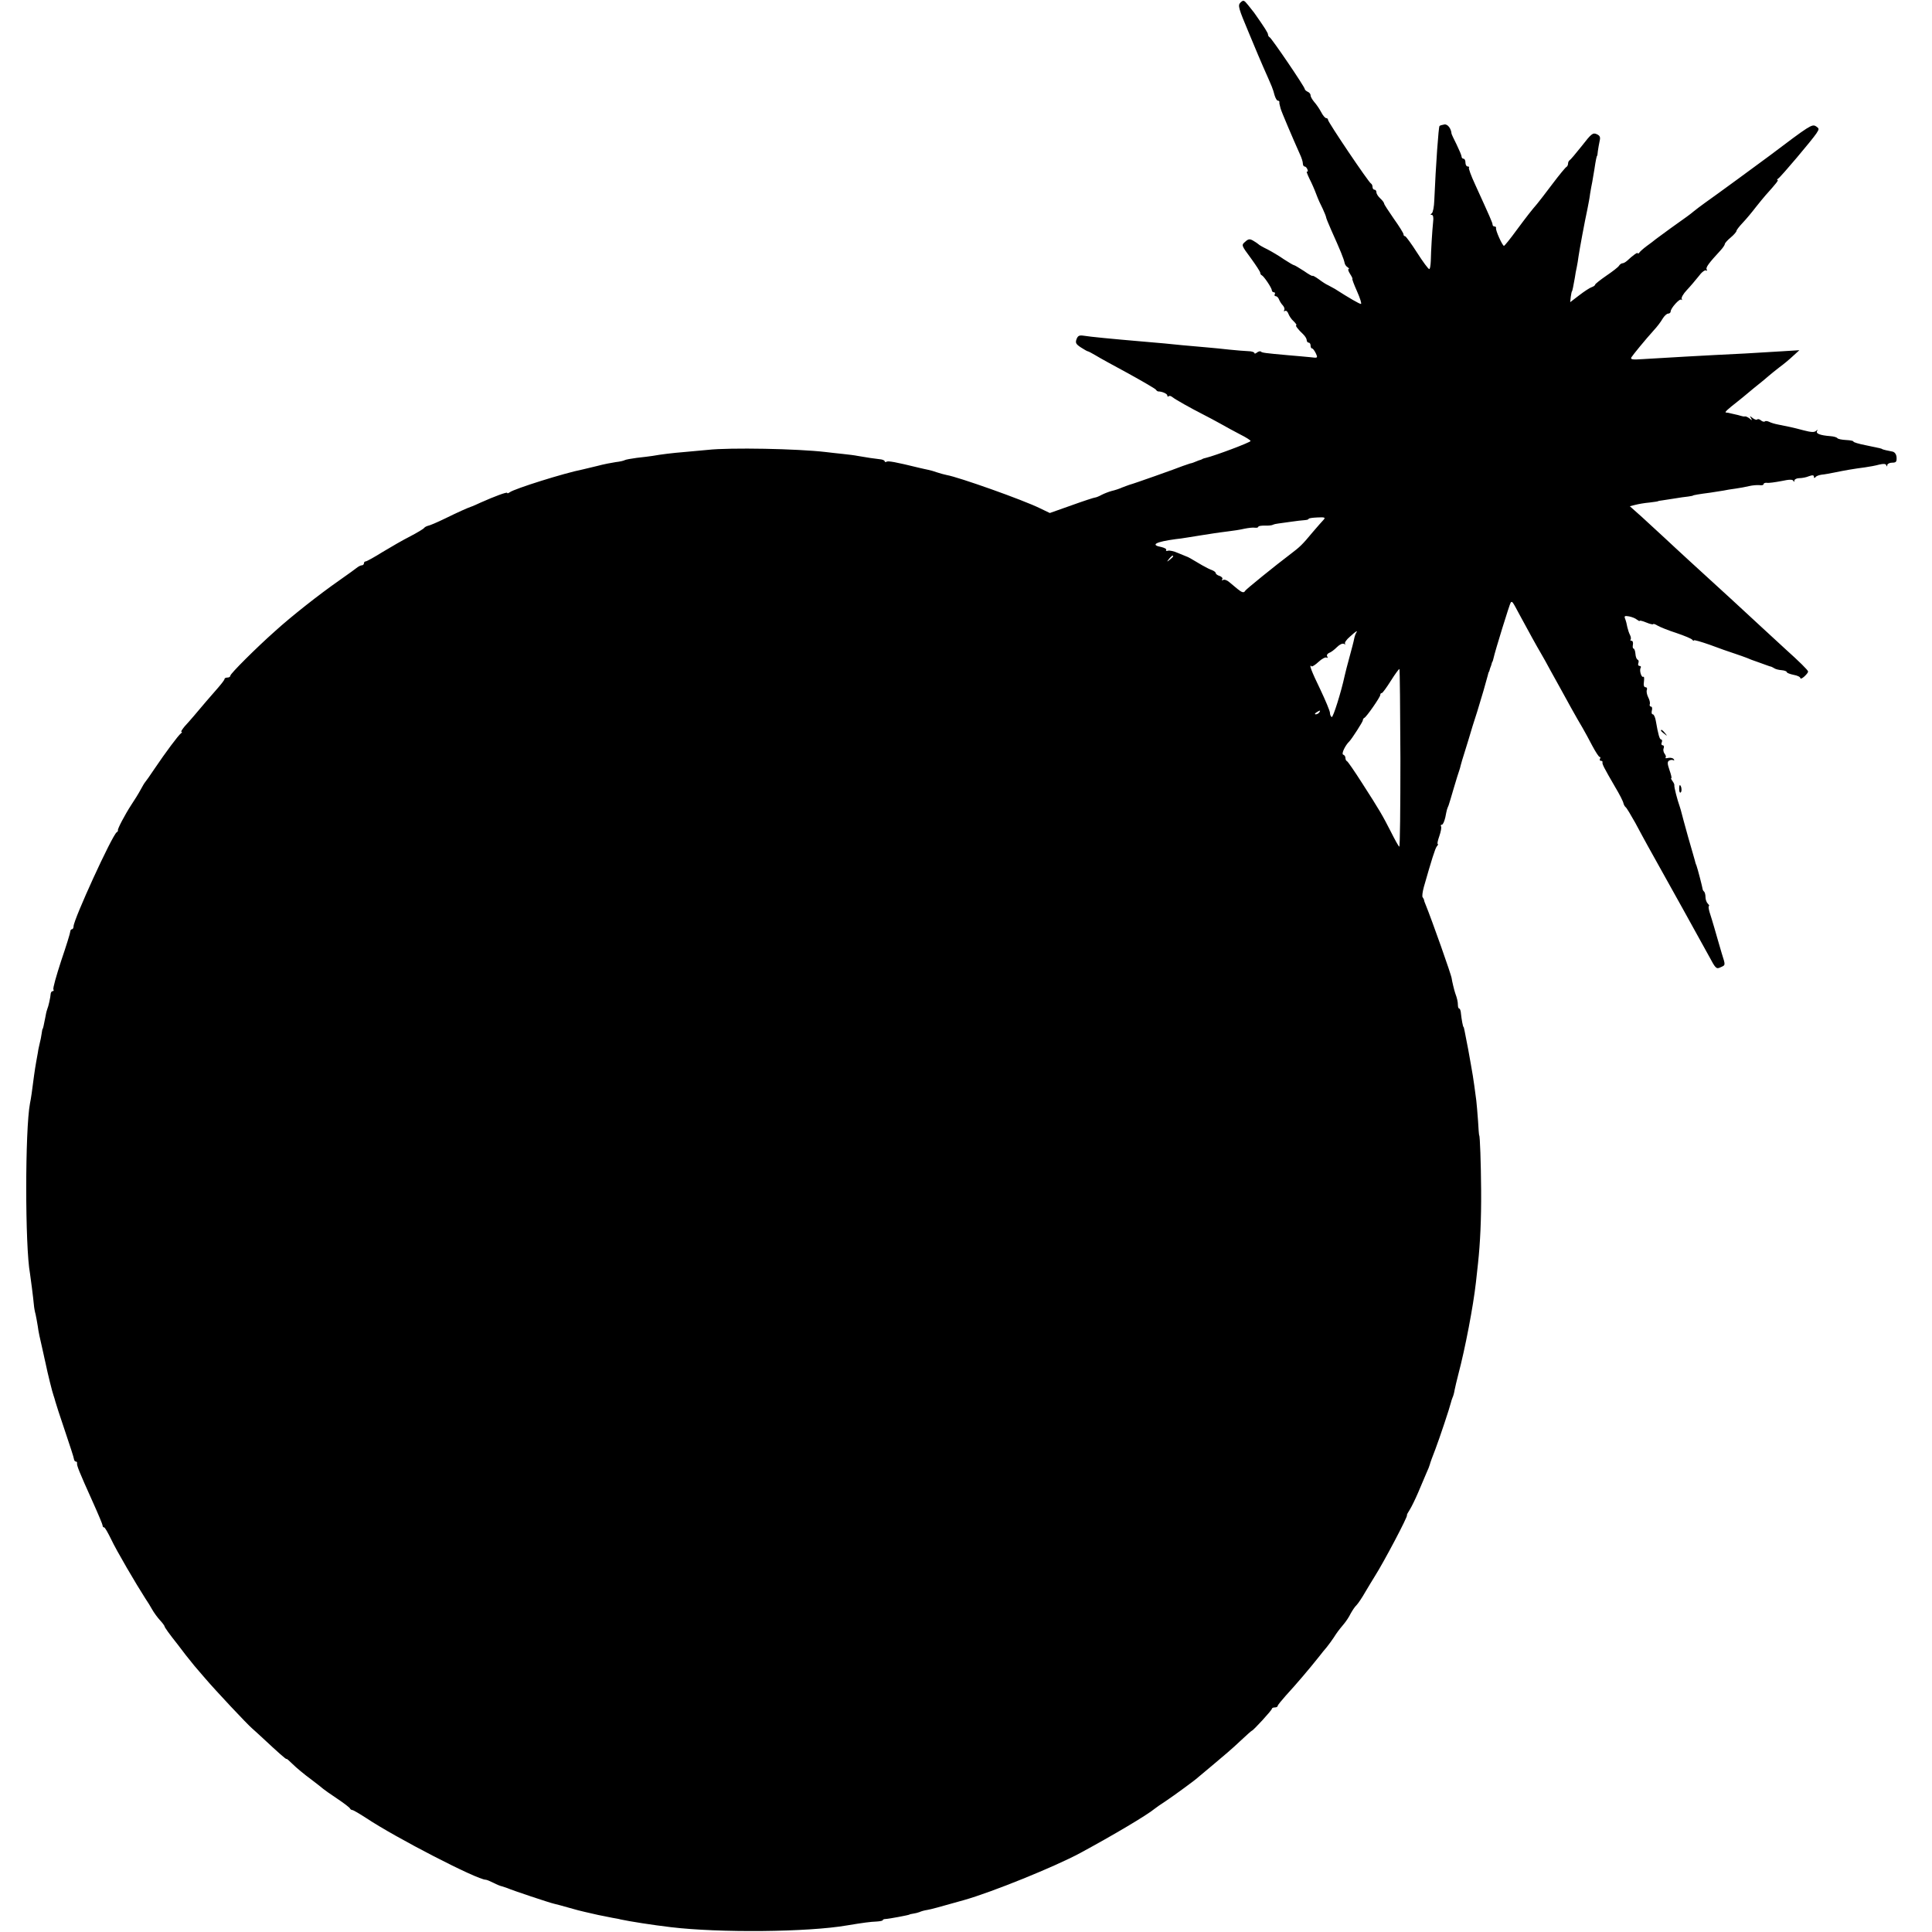
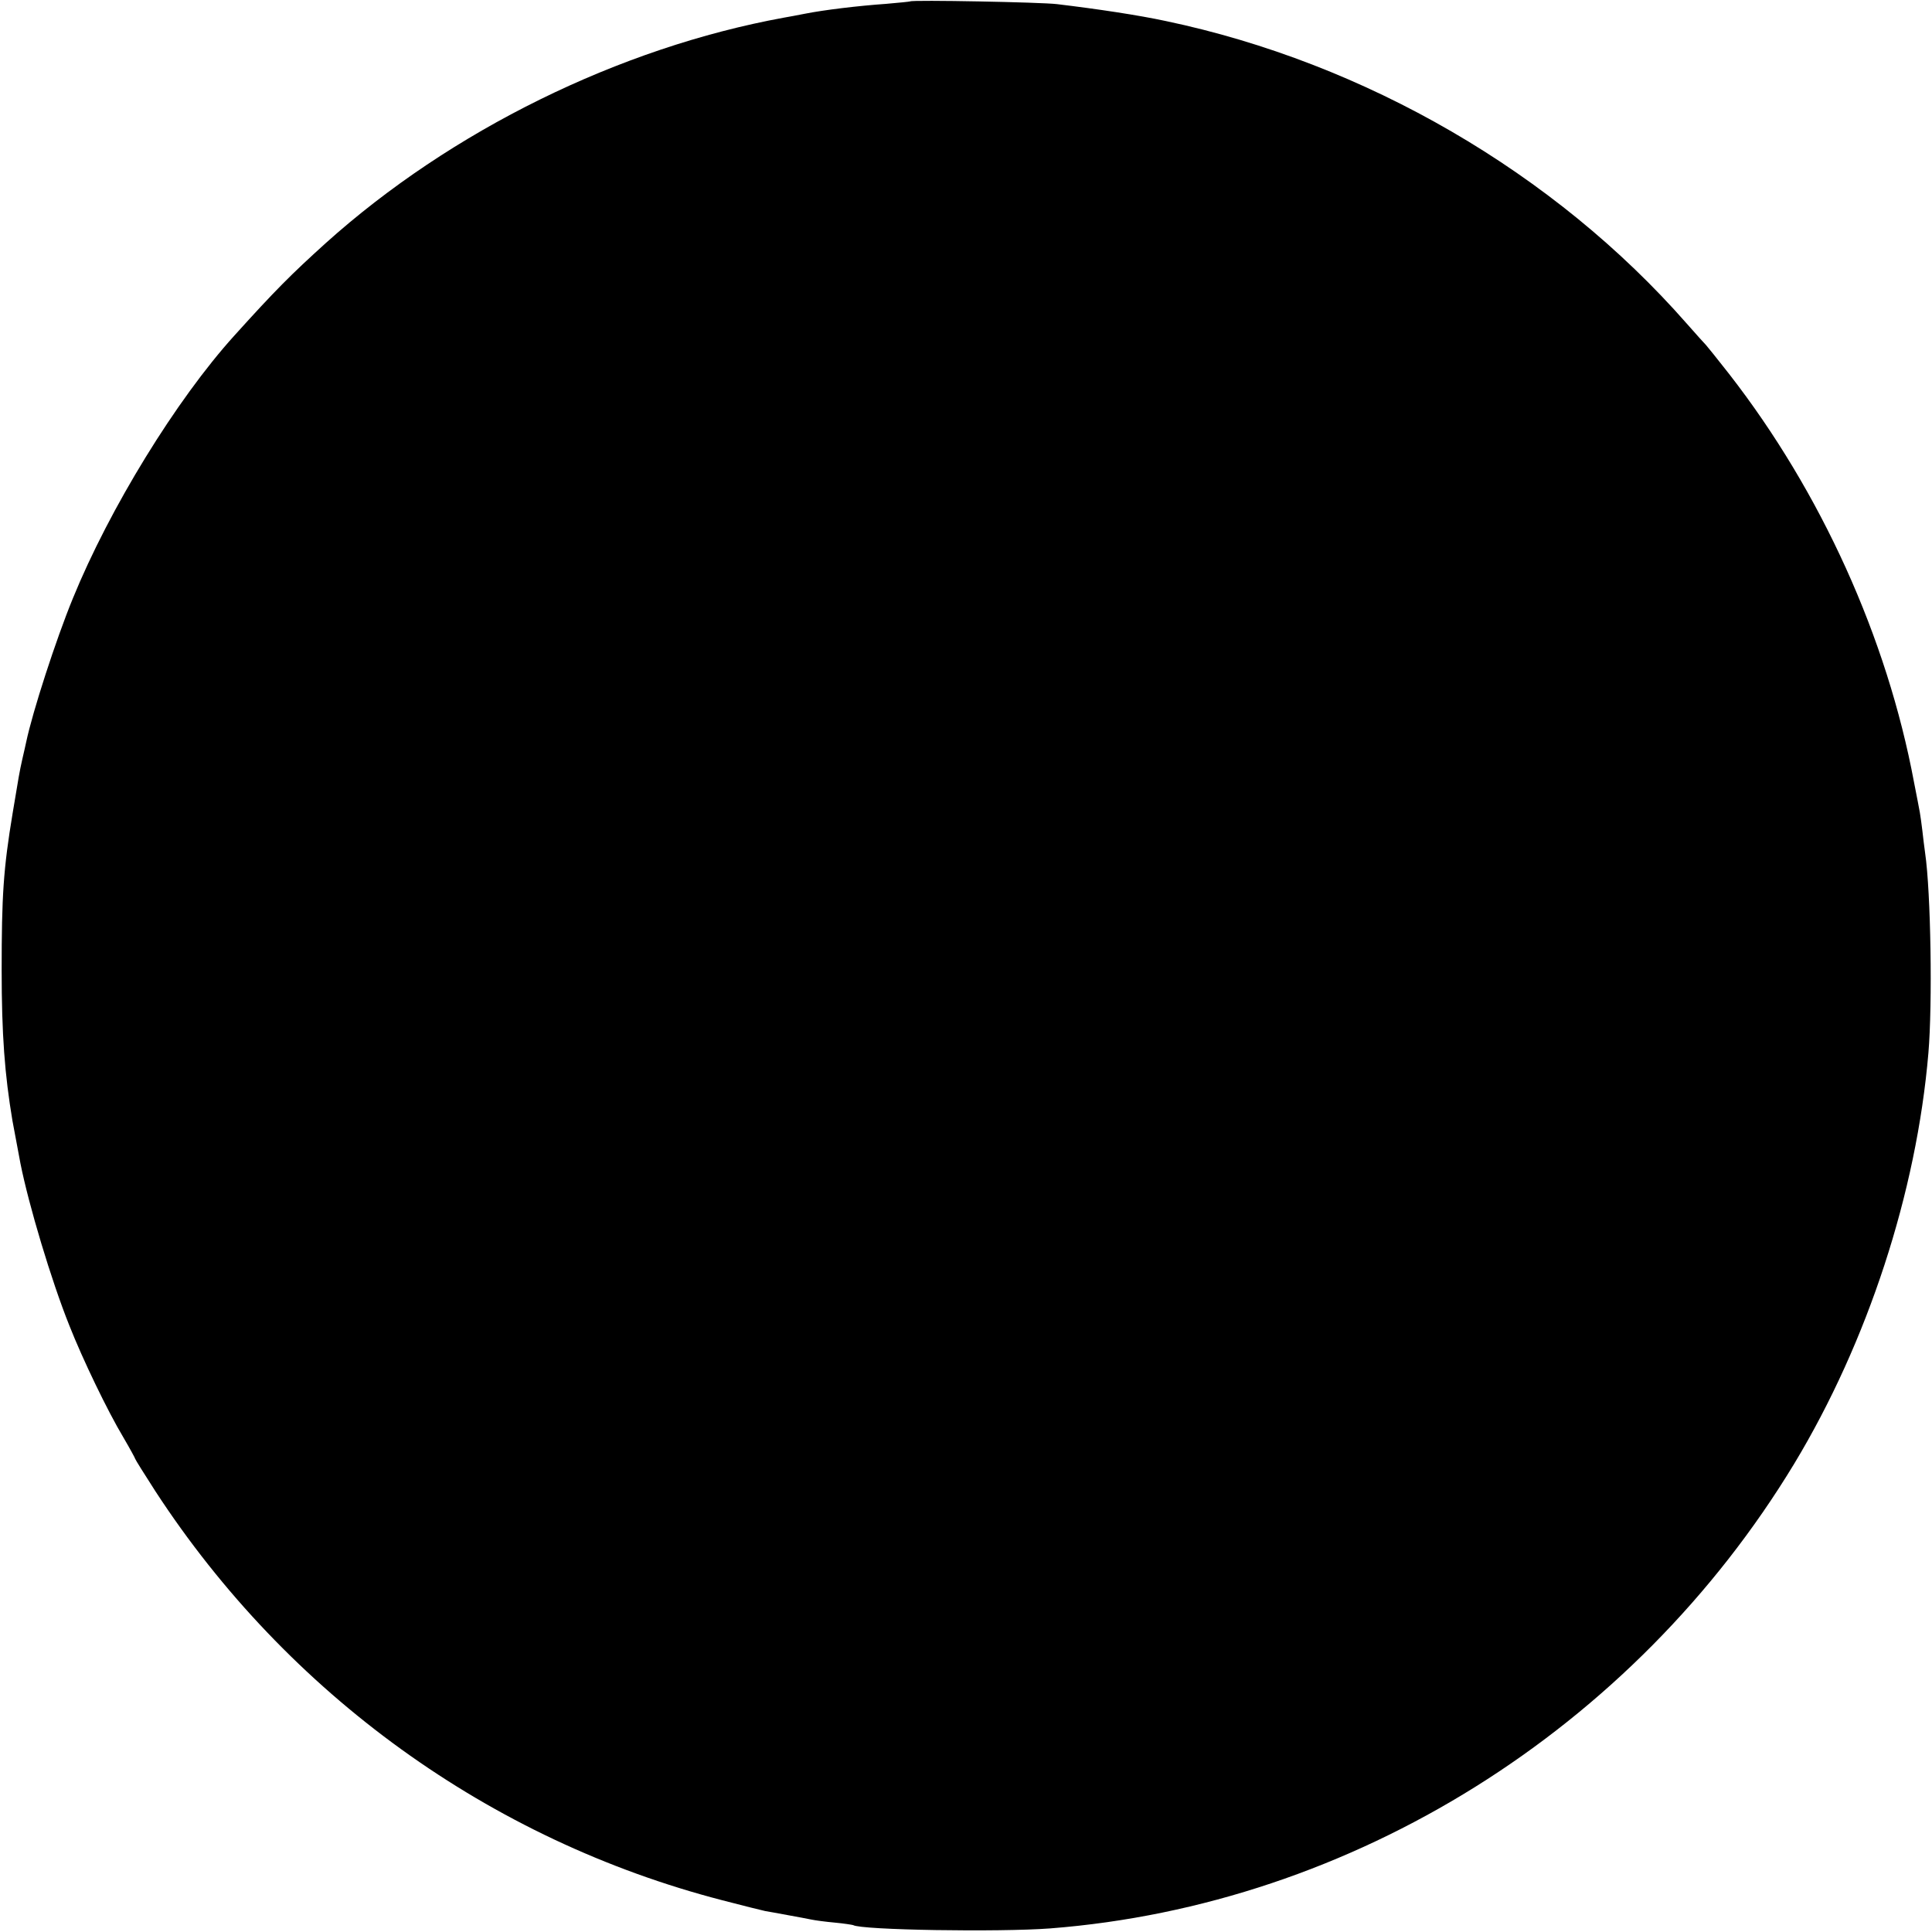
- <svg xmlns="http://www.w3.org/2000/svg" version="1.0" width="998pt" height="998pt" viewBox="0 0 998 998" preserveAspectRatio="xMidYMid meet">
-   <g transform="translate(0,998) scale(0.1,-0.1)" fill="#000000" stroke="none">
-     <path d="M6408 9967 c-15 -15 -11 -28 44 -159 33 -79 65 -156 73 -173 50 -113 49 -110 59 -147 5 -16 12 -28 17 -28 5 0 8 -3 8 -7 -1 -5 0 -10 1 -13 1 -3 3 -12 5 -20 3 -14 66 -161 100 -237 8 -17 15 -38 15 -47 0 -9 4 -16 9 -16 5 0 12 -7 15 -16 3 -8 2 -13 -3 -10 -4 3 2 -14 13 -37 12 -23 28 -60 36 -82 8 -22 23 -55 33 -74 9 -20 17 -39 17 -43 0 -4 12 -33 26 -65 48 -107 65 -148 70 -172 1 -8 9 -18 16 -22 7 -5 9 -9 4 -9 -4 0 -1 -11 8 -25 9 -14 14 -25 12 -25 -3 0 8 -29 24 -65 16 -36 25 -65 20 -65 -8 0 -60 30 -135 78 -11 6 -27 15 -35 19 -8 3 -30 17 -47 30 -18 13 -33 21 -33 18 0 -3 -20 8 -44 25 -25 16 -48 30 -51 30 -4 0 -27 14 -52 30 -24 17 -63 40 -86 52 -23 11 -44 23 -47 27 -3 3 -15 11 -27 18 -17 10 -25 9 -41 -6 -20 -17 -20 -18 29 -84 27 -37 49 -71 49 -76 0 -5 3 -11 8 -13 11 -5 52 -66 52 -78 0 -5 5 -10 11 -10 5 0 7 -4 4 -10 -3 -5 -1 -10 5 -10 6 0 14 -8 17 -17 4 -10 13 -24 20 -31 7 -8 10 -18 7 -24 -4 -6 -2 -8 4 -4 6 3 13 -3 17 -14 4 -11 16 -30 28 -40 11 -11 17 -20 13 -20 -7 0 9 -22 37 -48 9 -9 17 -22 17 -29 0 -7 5 -13 10 -13 6 0 10 -7 10 -15 0 -8 3 -15 8 -15 4 0 12 -11 19 -25 11 -25 11 -25 -30 -20 -23 2 -73 7 -112 10 -124 11 -136 13 -142 19 -3 3 -12 1 -20 -5 -7 -6 -13 -7 -13 -3 0 5 -15 10 -32 10 -18 1 -62 4 -98 8 -36 4 -85 9 -110 11 -124 11 -161 14 -225 21 -38 3 -90 8 -115 10 -152 13 -267 24 -303 30 -22 3 -29 0 -36 -18 -7 -19 -3 -26 23 -43 17 -11 33 -20 36 -20 3 0 21 -10 40 -21 19 -12 96 -54 170 -94 74 -41 138 -78 141 -83 3 -5 9 -9 12 -9 20 0 47 -12 47 -21 0 -6 3 -7 7 -4 3 4 12 2 20 -5 15 -12 95 -57 158 -89 22 -11 63 -33 90 -48 28 -16 74 -41 103 -56 28 -14 52 -29 52 -33 0 -7 -181 -75 -230 -87 -8 -2 -16 -4 -17 -5 -2 -2 -6 -3 -10 -5 -5 -1 -16 -5 -25 -9 -9 -4 -22 -9 -30 -10 -7 -2 -24 -8 -38 -13 -29 -12 -260 -94 -275 -97 -5 -2 -23 -8 -38 -14 -15 -7 -40 -15 -54 -18 -15 -4 -38 -13 -52 -20 -14 -8 -30 -14 -34 -14 -5 0 -60 -18 -121 -40 l-113 -40 -50 24 c-89 44 -423 162 -482 172 -14 3 -37 9 -51 14 -14 5 -34 11 -45 13 -11 2 -31 7 -45 10 -126 31 -162 37 -170 32 -6 -3 -10 -2 -10 2 0 5 -12 10 -27 11 -27 3 -62 8 -113 17 -14 3 -47 7 -75 10 -27 3 -68 7 -90 10 -145 17 -493 24 -610 11 -33 -3 -87 -8 -120 -11 -62 -5 -119 -12 -164 -20 -14 -2 -51 -7 -81 -10 -30 -4 -58 -9 -63 -12 -5 -3 -26 -8 -46 -10 -20 -3 -63 -11 -96 -20 -33 -8 -67 -16 -75 -18 -93 -18 -354 -100 -377 -118 -7 -5 -13 -7 -13 -3 0 6 -63 -17 -137 -50 -21 -10 -40 -18 -43 -19 -24 -8 -77 -32 -140 -63 -41 -20 -81 -37 -89 -38 -8 -2 -17 -7 -20 -11 -3 -5 -35 -24 -71 -43 -36 -18 -100 -55 -143 -81 -43 -27 -83 -49 -88 -49 -5 0 -9 -4 -9 -10 0 -5 -5 -10 -10 -10 -6 0 -16 -5 -23 -10 -7 -6 -50 -37 -97 -70 -99 -69 -243 -182 -330 -261 -98 -87 -230 -219 -230 -229 0 -6 -7 -10 -15 -10 -8 0 -15 -3 -15 -7 0 -5 -15 -24 -33 -45 -32 -36 -86 -99 -127 -148 -12 -14 -32 -37 -46 -52 -13 -16 -21 -28 -17 -28 5 0 3 -4 -2 -8 -13 -9 -80 -99 -136 -182 -24 -36 -46 -67 -49 -70 -3 -3 -14 -21 -24 -40 -10 -19 -32 -54 -48 -78 -32 -49 -72 -125 -69 -131 2 -2 -1 -7 -6 -10 -24 -16 -223 -451 -223 -486 0 -8 -4 -15 -8 -15 -5 0 -9 -6 -9 -12 0 -7 -21 -75 -47 -151 -25 -77 -44 -143 -40 -148 3 -5 1 -9 -4 -9 -5 0 -9 -6 -10 -12 -1 -20 -13 -71 -17 -78 -2 -4 -7 -22 -10 -41 -9 -47 -13 -64 -15 -64 -1 0 -3 -11 -5 -25 -2 -14 -6 -36 -10 -50 -3 -14 -8 -34 -9 -45 -2 -11 -6 -33 -9 -50 -3 -16 -8 -48 -11 -70 -10 -79 -16 -121 -21 -144 -26 -136 -26 -741 0 -880 3 -19 17 -126 20 -161 1 -14 5 -36 9 -50 3 -14 8 -41 11 -60 4 -31 9 -53 30 -145 2 -11 7 -31 10 -45 10 -50 36 -155 42 -170 3 -8 7 -22 9 -30 2 -9 24 -76 49 -150 25 -74 47 -141 47 -147 1 -7 5 -13 10 -13 4 0 7 -3 6 -8 -2 -12 9 -40 81 -200 28 -62 51 -117 51 -122 0 -6 3 -10 8 -10 4 0 20 -28 37 -63 25 -54 128 -230 177 -306 10 -14 25 -39 34 -55 9 -16 27 -41 40 -55 13 -14 24 -29 24 -32 0 -5 25 -40 68 -94 4 -5 23 -30 42 -55 19 -24 40 -50 45 -56 6 -7 30 -35 55 -64 53 -62 217 -237 243 -259 10 -9 36 -32 56 -51 77 -72 121 -111 121 -106 0 3 15 -10 32 -27 18 -18 60 -53 93 -77 33 -25 62 -48 65 -51 3 -3 34 -25 70 -49 36 -24 66 -47 68 -52 2 -4 7 -8 12 -8 5 0 37 -19 71 -41 153 -102 574 -319 618 -319 5 0 22 -7 40 -16 17 -9 37 -17 44 -18 7 -2 19 -6 27 -9 30 -13 219 -76 242 -81 12 -3 48 -12 78 -21 30 -9 66 -18 80 -21 14 -3 45 -10 70 -16 25 -5 59 -12 75 -15 17 -3 35 -6 40 -8 46 -10 166 -29 260 -40 250 -30 708 -26 910 9 84 14 123 19 152 20 18 1 33 4 33 7 0 3 6 6 13 6 21 1 120 20 125 23 1 2 10 3 20 5 9 1 24 5 32 8 8 4 26 9 40 11 23 4 51 12 190 51 145 41 468 172 600 243 170 92 344 195 385 229 6 5 30 22 55 38 45 30 161 115 170 125 3 3 39 33 80 67 41 34 102 86 134 117 33 31 61 56 63 56 6 0 103 105 103 113 0 4 7 7 15 7 8 0 15 3 15 8 0 4 19 27 41 52 57 62 124 141 174 204 11 14 28 36 39 48 10 13 26 34 35 48 18 28 23 35 52 70 12 14 28 38 36 55 9 16 22 36 30 43 8 8 29 39 46 69 18 30 40 67 49 81 47 74 171 309 166 315 -2 2 5 14 14 28 9 14 29 55 44 90 15 35 34 80 42 99 9 19 17 40 18 45 1 6 14 42 29 80 23 61 73 211 80 240 1 6 5 17 8 25 4 8 9 26 11 40 3 14 11 50 19 80 36 136 77 351 91 475 3 28 8 73 11 100 11 103 17 225 16 375 -1 140 -6 285 -10 285 -1 0 -4 34 -6 75 -3 41 -7 89 -9 105 -17 130 -17 125 -42 265 -19 98 -22 115 -24 115 -3 0 -10 39 -13 67 -1 16 -5 28 -9 28 -4 0 -7 8 -7 18 0 17 -4 35 -14 62 -5 14 -17 65 -18 75 0 14 -103 304 -134 380 -5 11 -9 23 -9 27 -1 3 -4 9 -7 13 -4 3 -1 27 6 53 40 140 58 198 67 210 6 6 8 12 5 12 -4 0 0 18 8 41 8 23 12 45 9 50 -3 5 -1 9 4 9 6 0 13 17 18 38 8 41 8 41 17 62 3 8 15 49 27 90 12 41 25 82 28 90 3 8 6 20 7 25 1 6 12 42 24 80 12 39 24 77 26 85 2 8 18 60 36 115 27 88 40 133 54 185 2 8 4 16 5 18 2 1 4 7 5 12 1 6 4 12 5 15 1 3 4 10 5 15 1 6 3 11 5 13 1 1 3 9 5 17 7 34 84 283 89 288 8 7 8 7 48 -68 46 -85 86 -158 108 -195 10 -16 32 -57 50 -90 18 -33 41 -74 51 -92 10 -18 35 -63 55 -100 21 -37 47 -84 59 -103 11 -19 34 -61 50 -92 17 -32 34 -58 38 -58 5 0 5 -4 2 -10 -3 -5 -1 -10 4 -10 6 0 10 -3 9 -7 -3 -9 7 -28 65 -128 23 -38 42 -76 43 -84 2 -8 7 -17 11 -20 5 -3 27 -40 50 -81 22 -41 51 -95 65 -120 92 -164 287 -516 317 -571 33 -62 37 -66 58 -56 27 12 27 9 7 72 -8 28 -17 57 -19 65 -6 21 -31 109 -44 148 -5 17 -7 32 -3 32 3 0 1 5 -6 12 -7 7 -12 22 -12 33 0 12 -3 25 -7 29 -5 4 -8 11 -8 14 -1 9 -25 103 -32 122 -4 8 -7 20 -8 25 -2 6 -17 61 -35 122 -17 62 -33 119 -34 125 -2 7 -5 20 -8 28 -14 39 -31 106 -29 114 1 4 -4 14 -10 22 -6 8 -9 14 -6 14 4 0 -1 19 -9 42 -11 32 -12 43 -2 49 7 4 16 5 22 2 5 -3 6 -1 2 5 -3 6 -16 9 -28 7 -11 -3 -18 -2 -14 2 3 3 1 12 -5 19 -6 8 -9 21 -5 29 3 8 1 15 -5 15 -6 0 -9 7 -5 15 3 8 2 15 -3 15 -8 0 -15 23 -28 98 -3 17 -10 32 -15 32 -6 0 -8 9 -5 20 3 11 1 20 -5 20 -5 0 -8 6 -6 12 3 7 -1 23 -8 36 -7 14 -10 31 -7 38 3 8 0 14 -7 14 -8 0 -11 11 -8 29 2 17 1 28 -3 25 -10 -6 -22 33 -14 46 3 5 1 10 -5 10 -7 0 -10 6 -7 14 3 8 2 16 -3 18 -6 2 -11 15 -12 31 -1 15 -6 27 -10 27 -4 0 -5 9 -3 20 2 11 -1 20 -7 20 -6 0 -8 3 -5 6 3 4 2 14 -3 24 -5 9 -11 28 -14 41 -2 13 -7 32 -11 42 -6 15 -3 17 20 13 15 -3 33 -10 41 -17 8 -6 14 -9 14 -6 0 3 16 -1 35 -9 19 -8 35 -11 35 -8 0 3 10 0 23 -8 12 -7 56 -25 97 -38 41 -14 78 -29 82 -35 4 -5 8 -7 8 -3 0 4 37 -7 83 -23 45 -17 102 -37 127 -45 25 -8 54 -19 65 -23 11 -5 34 -14 50 -19 17 -6 39 -14 50 -18 11 -4 22 -8 25 -8 3 -1 10 -5 17 -9 6 -4 23 -8 37 -9 14 -1 26 -6 26 -10 0 -4 16 -10 35 -14 19 -3 35 -11 35 -17 0 -5 9 -2 20 8 11 10 20 21 20 26 0 7 -47 53 -115 114 -32 30 -194 178 -284 262 -71 65 -109 100 -211 193 -45 41 -105 97 -133 123 -28 26 -79 73 -114 105 l-64 57 28 7 c15 4 48 10 73 12 25 3 45 6 45 7 0 1 9 3 20 4 11 2 40 6 65 10 25 4 56 9 70 10 14 2 25 4 25 5 0 2 34 8 89 15 27 4 58 9 70 11 12 3 39 7 61 10 22 3 54 9 70 13 17 4 40 6 53 5 12 -2 22 0 22 5 0 5 8 8 17 7 9 -2 43 3 75 9 42 9 58 9 62 1 3 -7 5 -7 5 2 1 6 12 12 25 12 14 0 36 4 50 10 19 7 26 6 26 -3 0 -7 3 -8 8 -2 4 6 18 11 32 13 14 1 45 7 70 12 49 10 93 18 155 26 22 3 54 9 72 14 22 5 33 5 37 -3 3 -9 5 -8 5 1 1 6 12 12 25 12 21 0 24 5 23 27 -1 16 -9 27 -20 30 -27 5 -52 11 -54 13 -4 3 -3 3 -85 20 -37 7 -65 16 -64 19 2 3 -14 7 -37 8 -22 1 -43 5 -46 10 -3 4 -19 9 -36 10 -52 4 -76 13 -69 26 5 9 4 9 -5 1 -9 -8 -26 -7 -64 3 -56 15 -86 21 -132 30 -16 3 -37 9 -46 14 -9 4 -19 6 -22 2 -4 -3 -13 -1 -20 5 -8 7 -17 9 -20 5 -4 -3 -14 0 -24 8 -15 12 -16 12 -8 -1 7 -13 6 -13 -7 -2 -9 7 -20 12 -24 11 -5 -1 -11 0 -14 1 -3 1 -13 3 -22 6 -10 2 -26 6 -35 8 -10 3 -22 5 -27 5 -9 1 5 14 61 58 15 12 40 32 55 45 15 13 40 33 55 45 15 12 37 30 48 40 11 10 37 30 57 46 21 15 52 41 70 58 l33 30 -80 -5 c-44 -3 -134 -8 -200 -12 -209 -10 -430 -23 -528 -29 -54 -4 -66 -2 -60 9 9 14 70 89 116 140 16 17 36 43 45 59 9 15 22 27 29 27 7 0 13 5 13 11 0 17 47 69 55 61 5 -4 5 -2 2 4 -3 6 8 26 26 45 18 19 45 51 61 71 15 21 33 35 39 31 6 -3 7 -1 3 5 -6 10 11 33 72 99 12 13 22 28 22 33 0 4 14 20 30 33 17 14 30 30 30 34 0 5 15 24 33 43 18 19 48 55 67 80 19 24 42 52 50 61 54 60 69 79 62 79 -4 0 -2 4 4 8 14 9 176 201 197 233 15 23 15 25 -3 37 -20 12 -32 4 -240 -153 -40 -30 -276 -203 -333 -243 -21 -15 -46 -34 -57 -43 -20 -17 -37 -29 -120 -88 -30 -22 -64 -47 -75 -55 -11 -9 -33 -26 -50 -38 -16 -12 -33 -27 -37 -33 -4 -5 -8 -7 -8 -3 0 7 -25 -11 -55 -39 -8 -7 -18 -13 -24 -13 -5 0 -14 -6 -18 -13 -4 -7 -34 -30 -65 -51 -32 -22 -58 -43 -58 -46 0 -4 -8 -10 -17 -13 -10 -3 -39 -22 -65 -42 l-47 -36 3 28 c2 15 5 28 6 28 2 0 8 29 15 70 2 17 7 41 10 55 3 14 7 39 9 55 5 35 32 181 46 245 5 25 12 61 14 80 3 19 8 46 11 60 2 13 7 42 11 65 7 48 12 70 14 70 1 0 3 11 4 25 2 14 6 37 9 51 5 21 2 28 -15 36 -20 9 -28 2 -77 -61 -31 -39 -59 -72 -63 -74 -4 -2 -8 -10 -8 -17 0 -7 -4 -15 -8 -17 -4 -1 -38 -42 -74 -90 -36 -48 -71 -93 -77 -100 -31 -36 -52 -63 -107 -137 -32 -44 -62 -81 -65 -81 -8 0 -45 82 -41 92 1 5 -2 8 -8 8 -5 0 -10 4 -10 10 0 9 -13 38 -90 207 -21 45 -35 84 -32 87 3 3 0 6 -6 6 -7 0 -12 9 -12 20 0 11 -4 20 -10 20 -5 0 -10 5 -10 11 0 6 -12 34 -26 63 -14 28 -26 53 -26 56 -2 26 -20 50 -37 47 -11 -2 -23 -5 -25 -8 -5 -5 -19 -199 -27 -384 -1 -33 -7 -63 -13 -67 -8 -6 -8 -8 0 -8 7 0 10 -14 7 -36 -5 -49 -11 -148 -12 -201 -1 -24 -4 -43 -8 -43 -5 0 -33 38 -63 85 -30 47 -58 85 -62 85 -5 0 -8 4 -8 10 0 5 -22 41 -50 80 -27 39 -50 74 -50 78 0 5 -9 17 -20 27 -11 10 -20 24 -20 32 0 7 -4 13 -10 13 -5 0 -10 6 -10 14 0 8 -4 16 -8 18 -11 4 -222 317 -222 329 0 5 -4 9 -10 9 -5 0 -17 14 -26 32 -9 17 -25 40 -35 51 -10 12 -19 27 -19 34 0 8 -7 16 -15 19 -8 4 -15 10 -15 14 0 11 -172 264 -182 268 -4 2 -8 8 -8 14 0 8 -17 35 -72 113 -4 5 -18 23 -31 39 -21 26 -24 27 -39 13z m430 -2671 c-7 -7 -33 -37 -58 -66 -52 -63 -66 -76 -111 -110 -82 -62 -234 -185 -237 -192 -6 -12 -17 -9 -40 10 -11 9 -30 25 -42 35 -11 10 -26 15 -32 11 -6 -4 -8 -3 -4 4 3 6 -3 13 -14 17 -11 3 -20 10 -20 15 0 4 -8 10 -17 14 -10 3 -34 15 -53 26 -60 36 -75 44 -80 45 -3 1 -23 9 -44 18 -22 10 -46 15 -53 12 -8 -2 -12 -1 -9 4 3 5 -8 11 -24 15 -60 11 -31 27 73 41 12 1 41 5 64 9 23 4 57 9 75 12 18 3 44 7 58 9 14 2 47 7 73 10 27 3 65 9 86 14 20 4 44 7 54 5 9 -1 17 1 17 5 0 4 15 6 33 6 17 -1 37 1 42 4 6 3 19 6 30 7 11 2 40 5 65 9 25 4 55 7 68 8 12 1 22 3 22 7 0 3 20 6 45 7 37 2 43 0 33 -11z m-778 -190 c0 -2 -8 -10 -17 -17 -16 -13 -17 -12 -4 4 13 16 21 21 21 13z m945 -396 c-3 -5 -8 -19 -10 -30 -2 -12 -13 -54 -24 -94 -11 -40 -22 -83 -25 -97 -17 -80 -60 -218 -67 -213 -5 3 -9 13 -9 22 0 9 -23 64 -50 121 -45 92 -61 135 -45 119 3 -3 20 8 36 23 17 16 36 26 42 22 6 -3 7 -1 3 6 -4 6 0 14 9 18 10 3 28 17 41 30 14 14 29 21 37 17 6 -4 9 -4 5 1 -4 4 7 21 25 36 34 31 42 35 32 19z m229 -649 c0 -252 -2 -457 -6 -455 -4 3 -23 37 -43 77 -44 86 -57 109 -149 252 -39 61 -74 112 -78 113 -5 2 -8 10 -8 17 0 7 -5 15 -12 17 -10 4 11 48 32 68 13 13 70 102 70 109 0 5 3 11 8 13 11 5 82 107 82 118 0 6 3 10 8 10 4 0 25 29 47 64 22 35 42 62 44 60 2 -2 4 -210 5 -463z m-419 239 c-3 -5 -12 -10 -18 -10 -7 0 -6 4 3 10 19 12 23 12 15 0z" />
-     <path d="M8580 6206 c0 -2 8 -10 18 -17 15 -13 16 -12 3 4 -13 16 -21 21 -21 13z" />
-     <path d="M8674 5905 c0 -13 3 -22 7 -19 8 4 6 30 -2 38 -3 3 -5 -5 -5 -19z" />
+ <svg xmlns="http://www.w3.org/2000/svg" version="1.0" width="700pt" height="700pt" viewBox="0 0 700 700" preserveAspectRatio="xMidYMid meet">
+   <g transform="translate(0,700) scale(0.1,-0.1)" fill="#000000" stroke="none">
+     <path d="M3298 6995 c-2 -1 -41 -5 -88 -9 -100 -7 -225 -22 -295 -36 -27 -5 -61 -12 -75 -14 -596 -109 -1206 -409 -1660 -817 -126 -114 -183 -171 -331 -335 -210 -232 -452 -626 -585 -952 -62 -151 -146 -411 -169 -520 -2 -9 -8 -37 -14 -62 -11 -49 -13 -63 -35 -195 -34 -204 -40 -302 -40 -570 0 -233 11 -378 39 -545 6 -32 24 -129 29 -155 30 -151 112 -425 177 -587 48 -122 139 -311 196 -406 24 -41 43 -76 43 -78 0 -2 33 -55 73 -117 480 -736 1212 -1264 2054 -1482 72 -19 142 -36 155 -39 13 -2 50 -9 83 -15 33 -6 71 -13 85 -16 14 -3 52 -8 85 -11 33 -3 63 -8 66 -9 29 -18 529 -26 714 -12 1095 85 2113 721 2696 1684 266 441 443 982 486 1488 15 177 9 582 -12 725 -3 19 -7 56 -10 81 -3 25 -7 54 -9 65 -2 10 -11 60 -21 109 -98 525 -337 1052 -670 1480 -43 55 -81 102 -84 105 -3 3 -35 38 -70 78 -479 546 -1164 944 -1888 1096 -98 21 -243 43 -393 61 -54 7 -526 16 -532 10z" />
  </g>
</svg>
